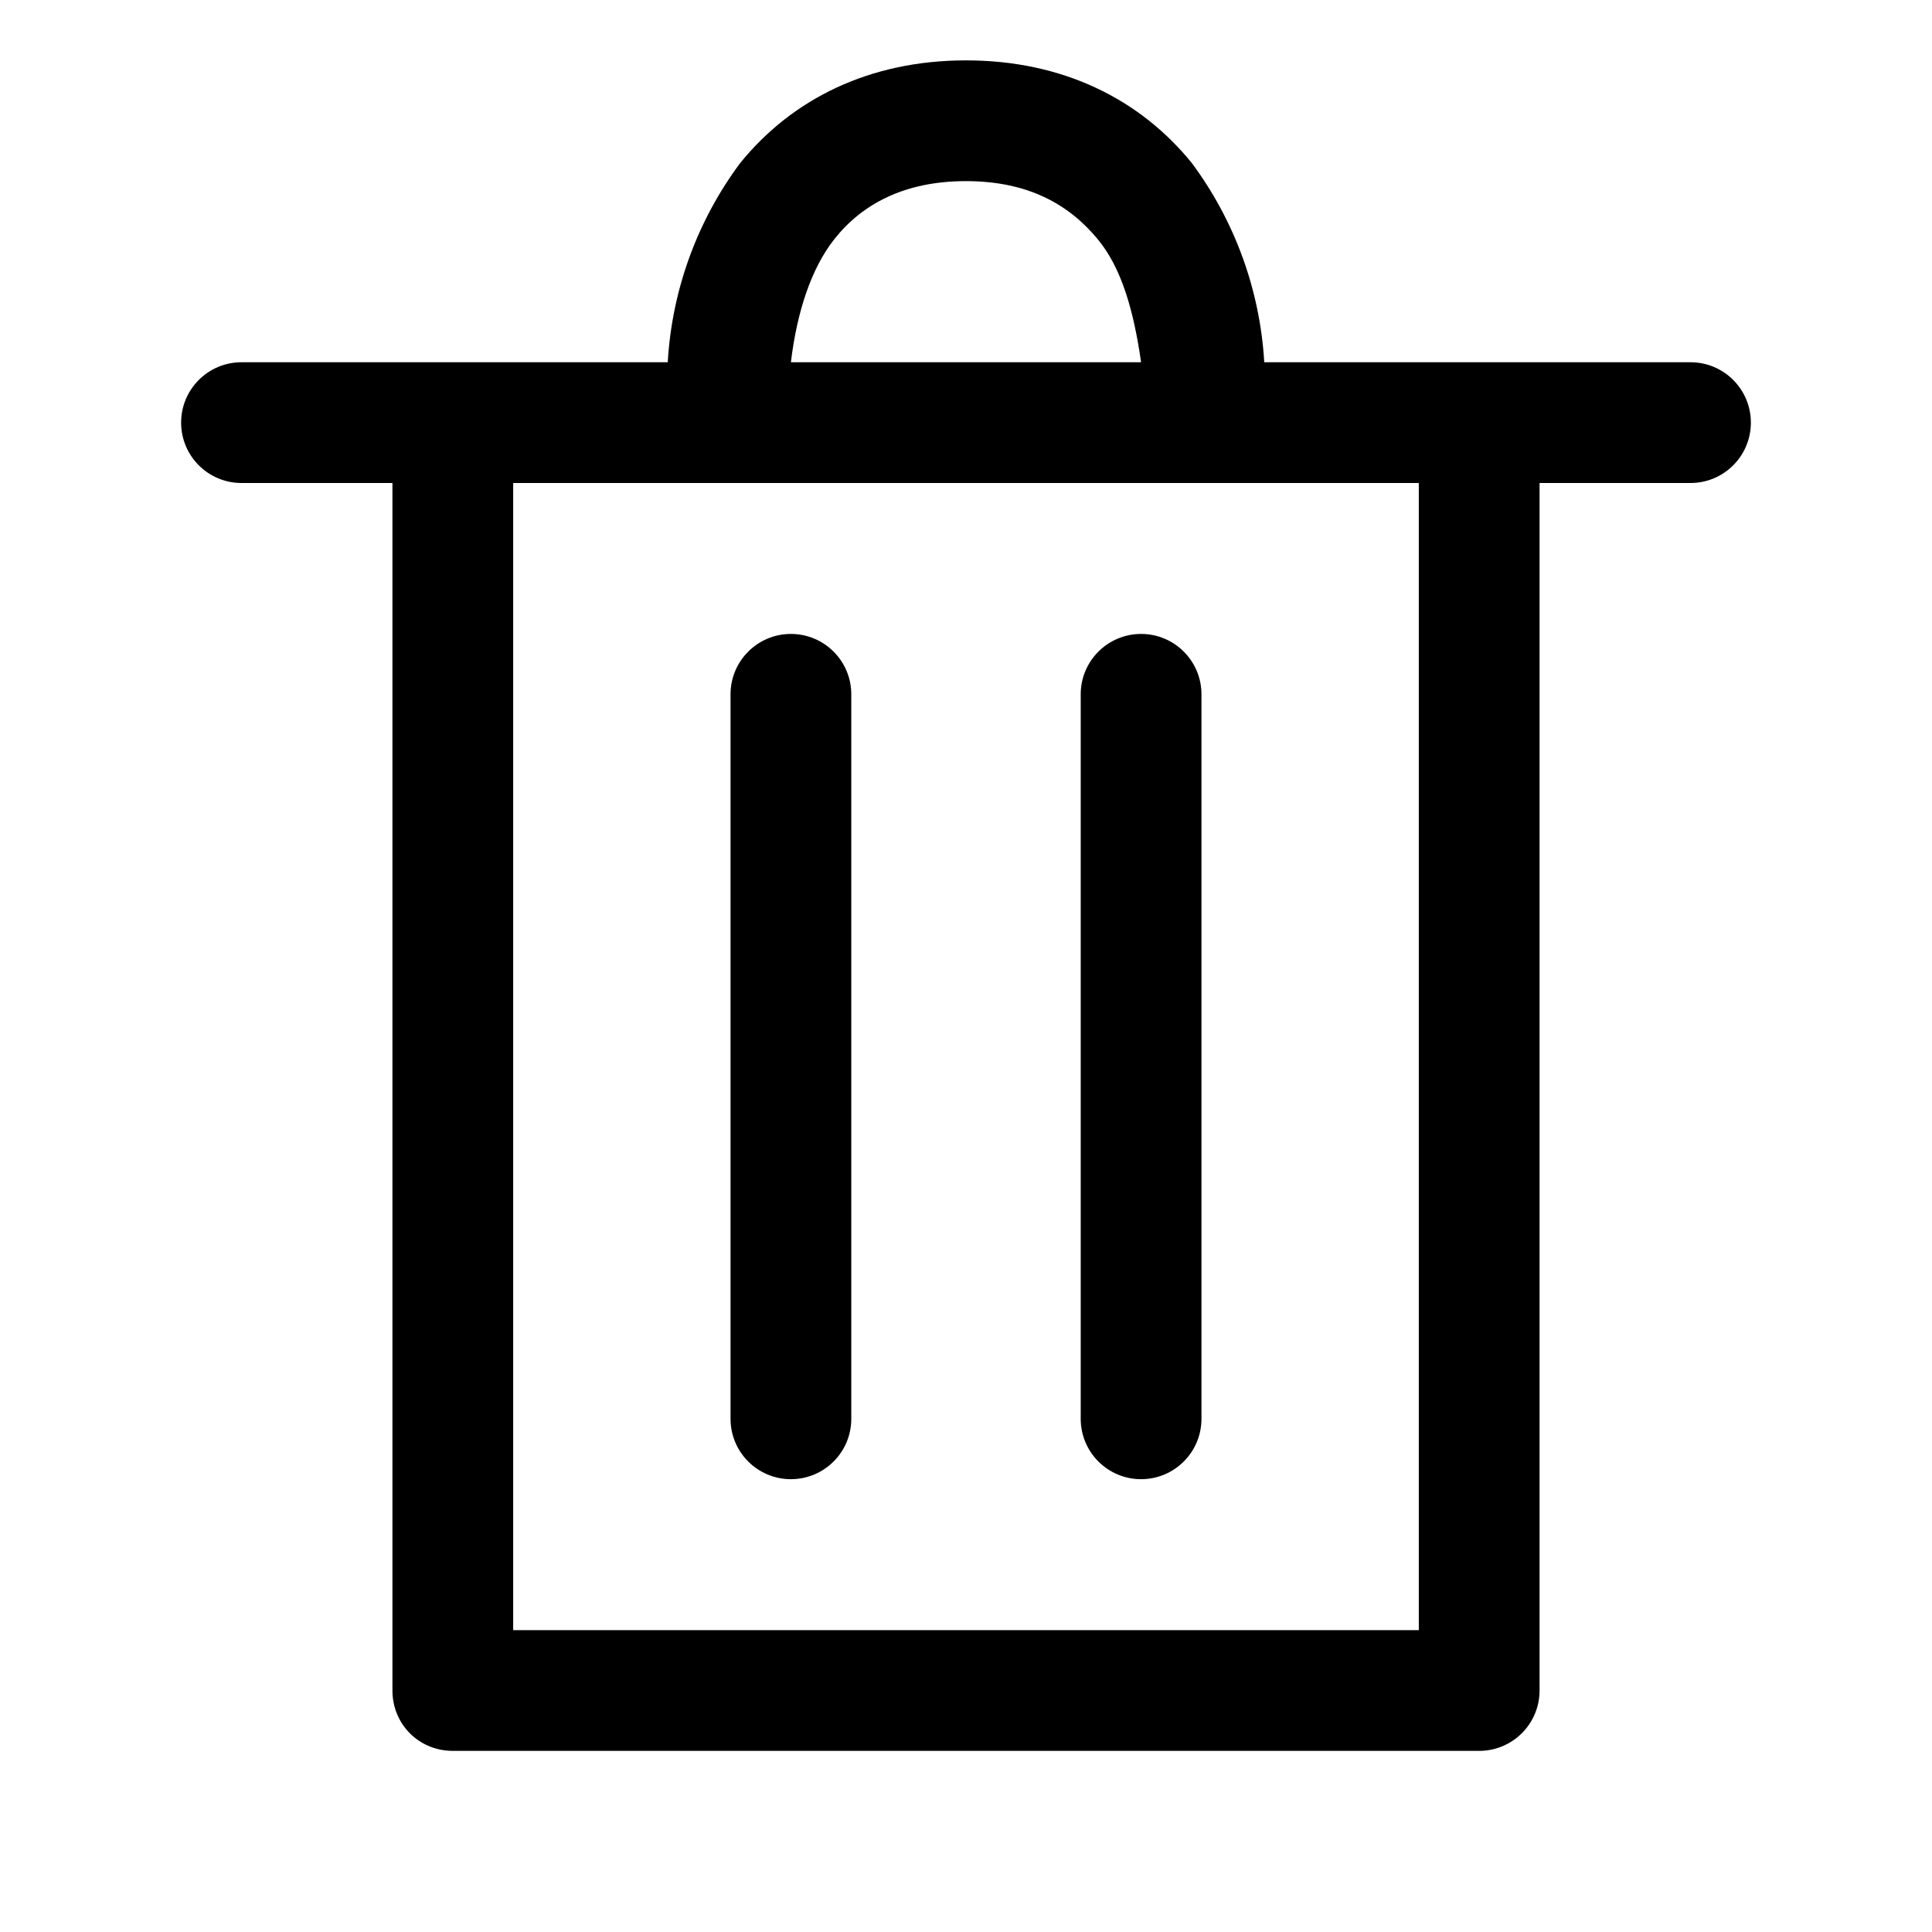
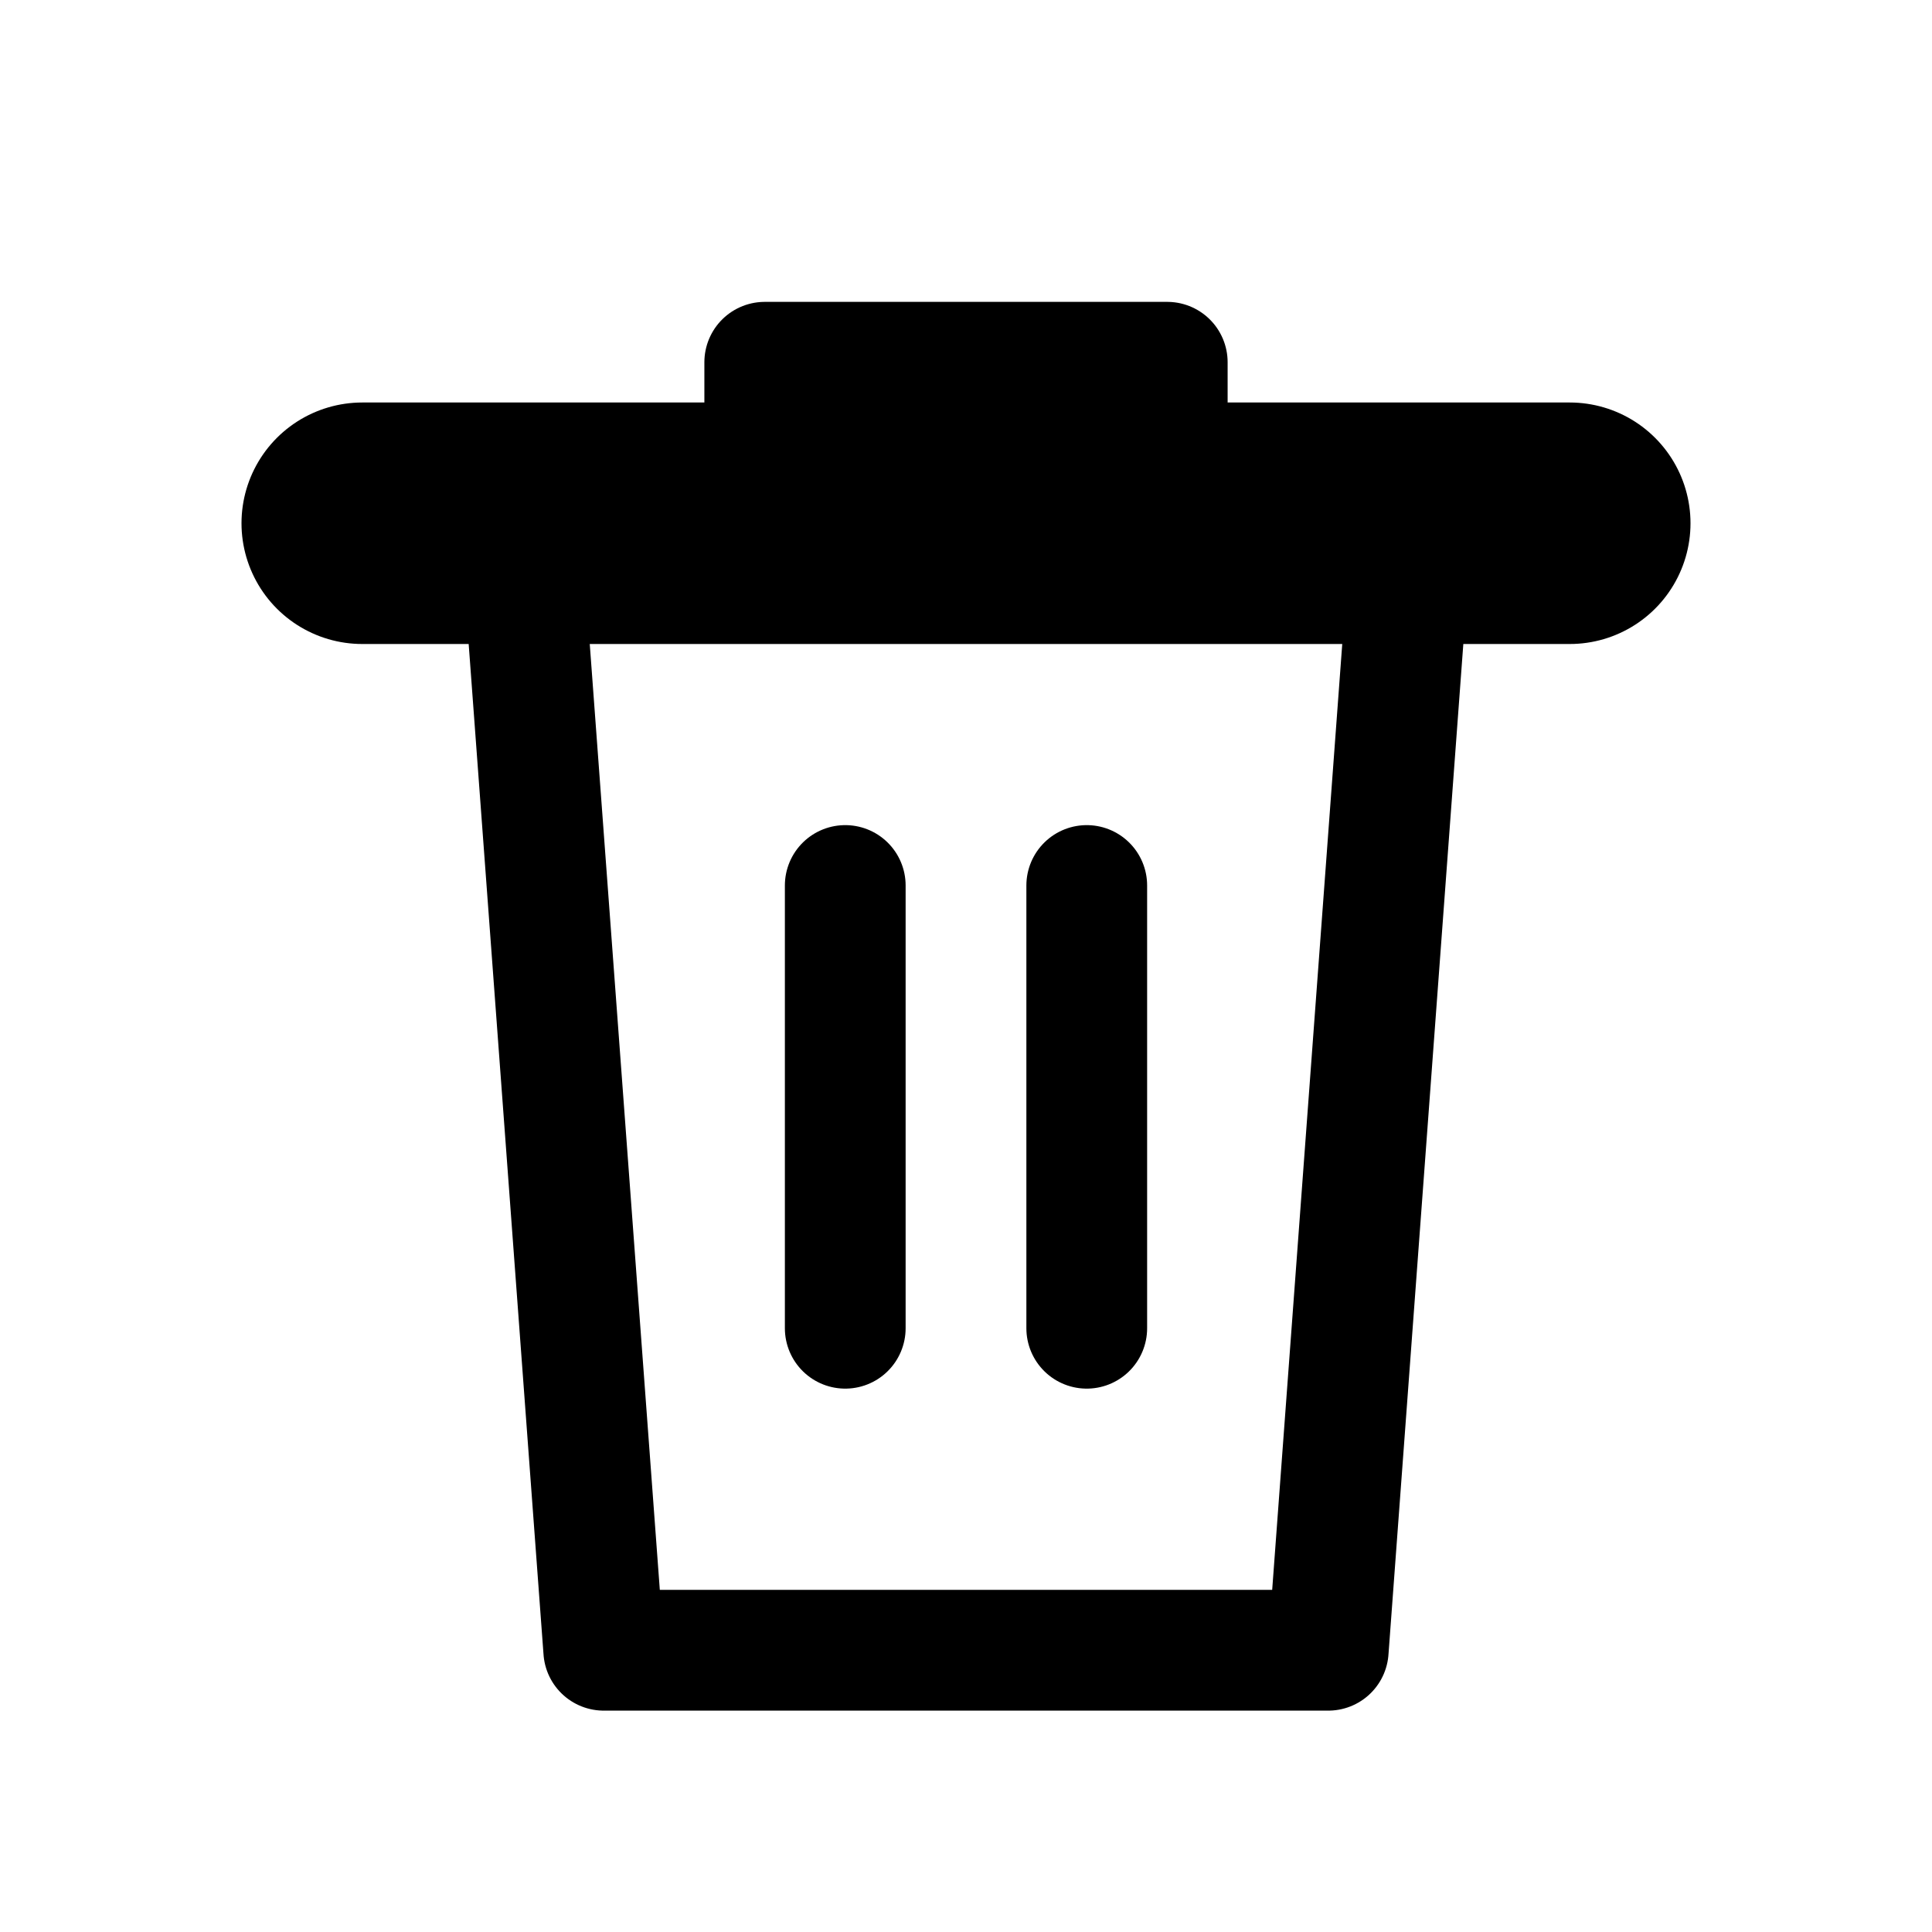
- <svg xmlns="http://www.w3.org/2000/svg" class="icon icon-remove" viewBox="0 0 16 16">
-   <path fill="currentColor" d="M14 3h-3.53a3.07 3.07 0 0 0-.6-1.65C9.44.82 8.8.5 8 .5s-1.44.32-1.87.85A3.06 3.06 0 0 0 5.53 3H2a.5.5 0 0 0 0 1h1.25v10c0 .28.22.5.5.5h8.5a.5.5 0 0 0 .5-.5V4H14a.5.5 0 0 0 0-1M6.91 1.98c.23-.29.58-.48 1.09-.48s.85.19 1.09.48c.2.24.3.6.36 1.02h-2.9c.05-.42.17-.78.36-1.02m4.84 11.52h-7.5V4h7.5z" />
-   <path fill="currentColor" d="M6.55 5.25a.5.5 0 0 0-.5.5v6a.5.5 0 0 0 1 0v-6a.5.5 0 0 0-.5-.5m2.9 0a.5.5 0 0 0-.5.5v6a.5.5 0 0 0 1 0v-6a.5.5 0 0 0-.5-.5" />
+ <svg xmlns="http://www.w3.org/2000/svg" fill="none" class="icon icon-remove" viewBox="0 0 24 24" aria-hidden="true" focusable="false">
+   <path stroke="currentColor" stroke-width="3" stroke-linecap="round" stroke-linejoin="round" d="M4.5 6.5h15" />
+   <path stroke="currentColor" stroke-width="1.5" stroke-linecap="round" stroke-linejoin="round" d="M6.5 7l1 13.5h9l1-13.5" />
+   <path stroke="currentColor" stroke-width="1.5" stroke-linecap="round" stroke-linejoin="round" d="M9.5 6V4.5h5V6" />
+   <path stroke="currentColor" stroke-width="1.5" stroke-linecap="round" stroke-linejoin="round" d="M10.5 11v5.5M13.5 11v5.5" />
</svg>
